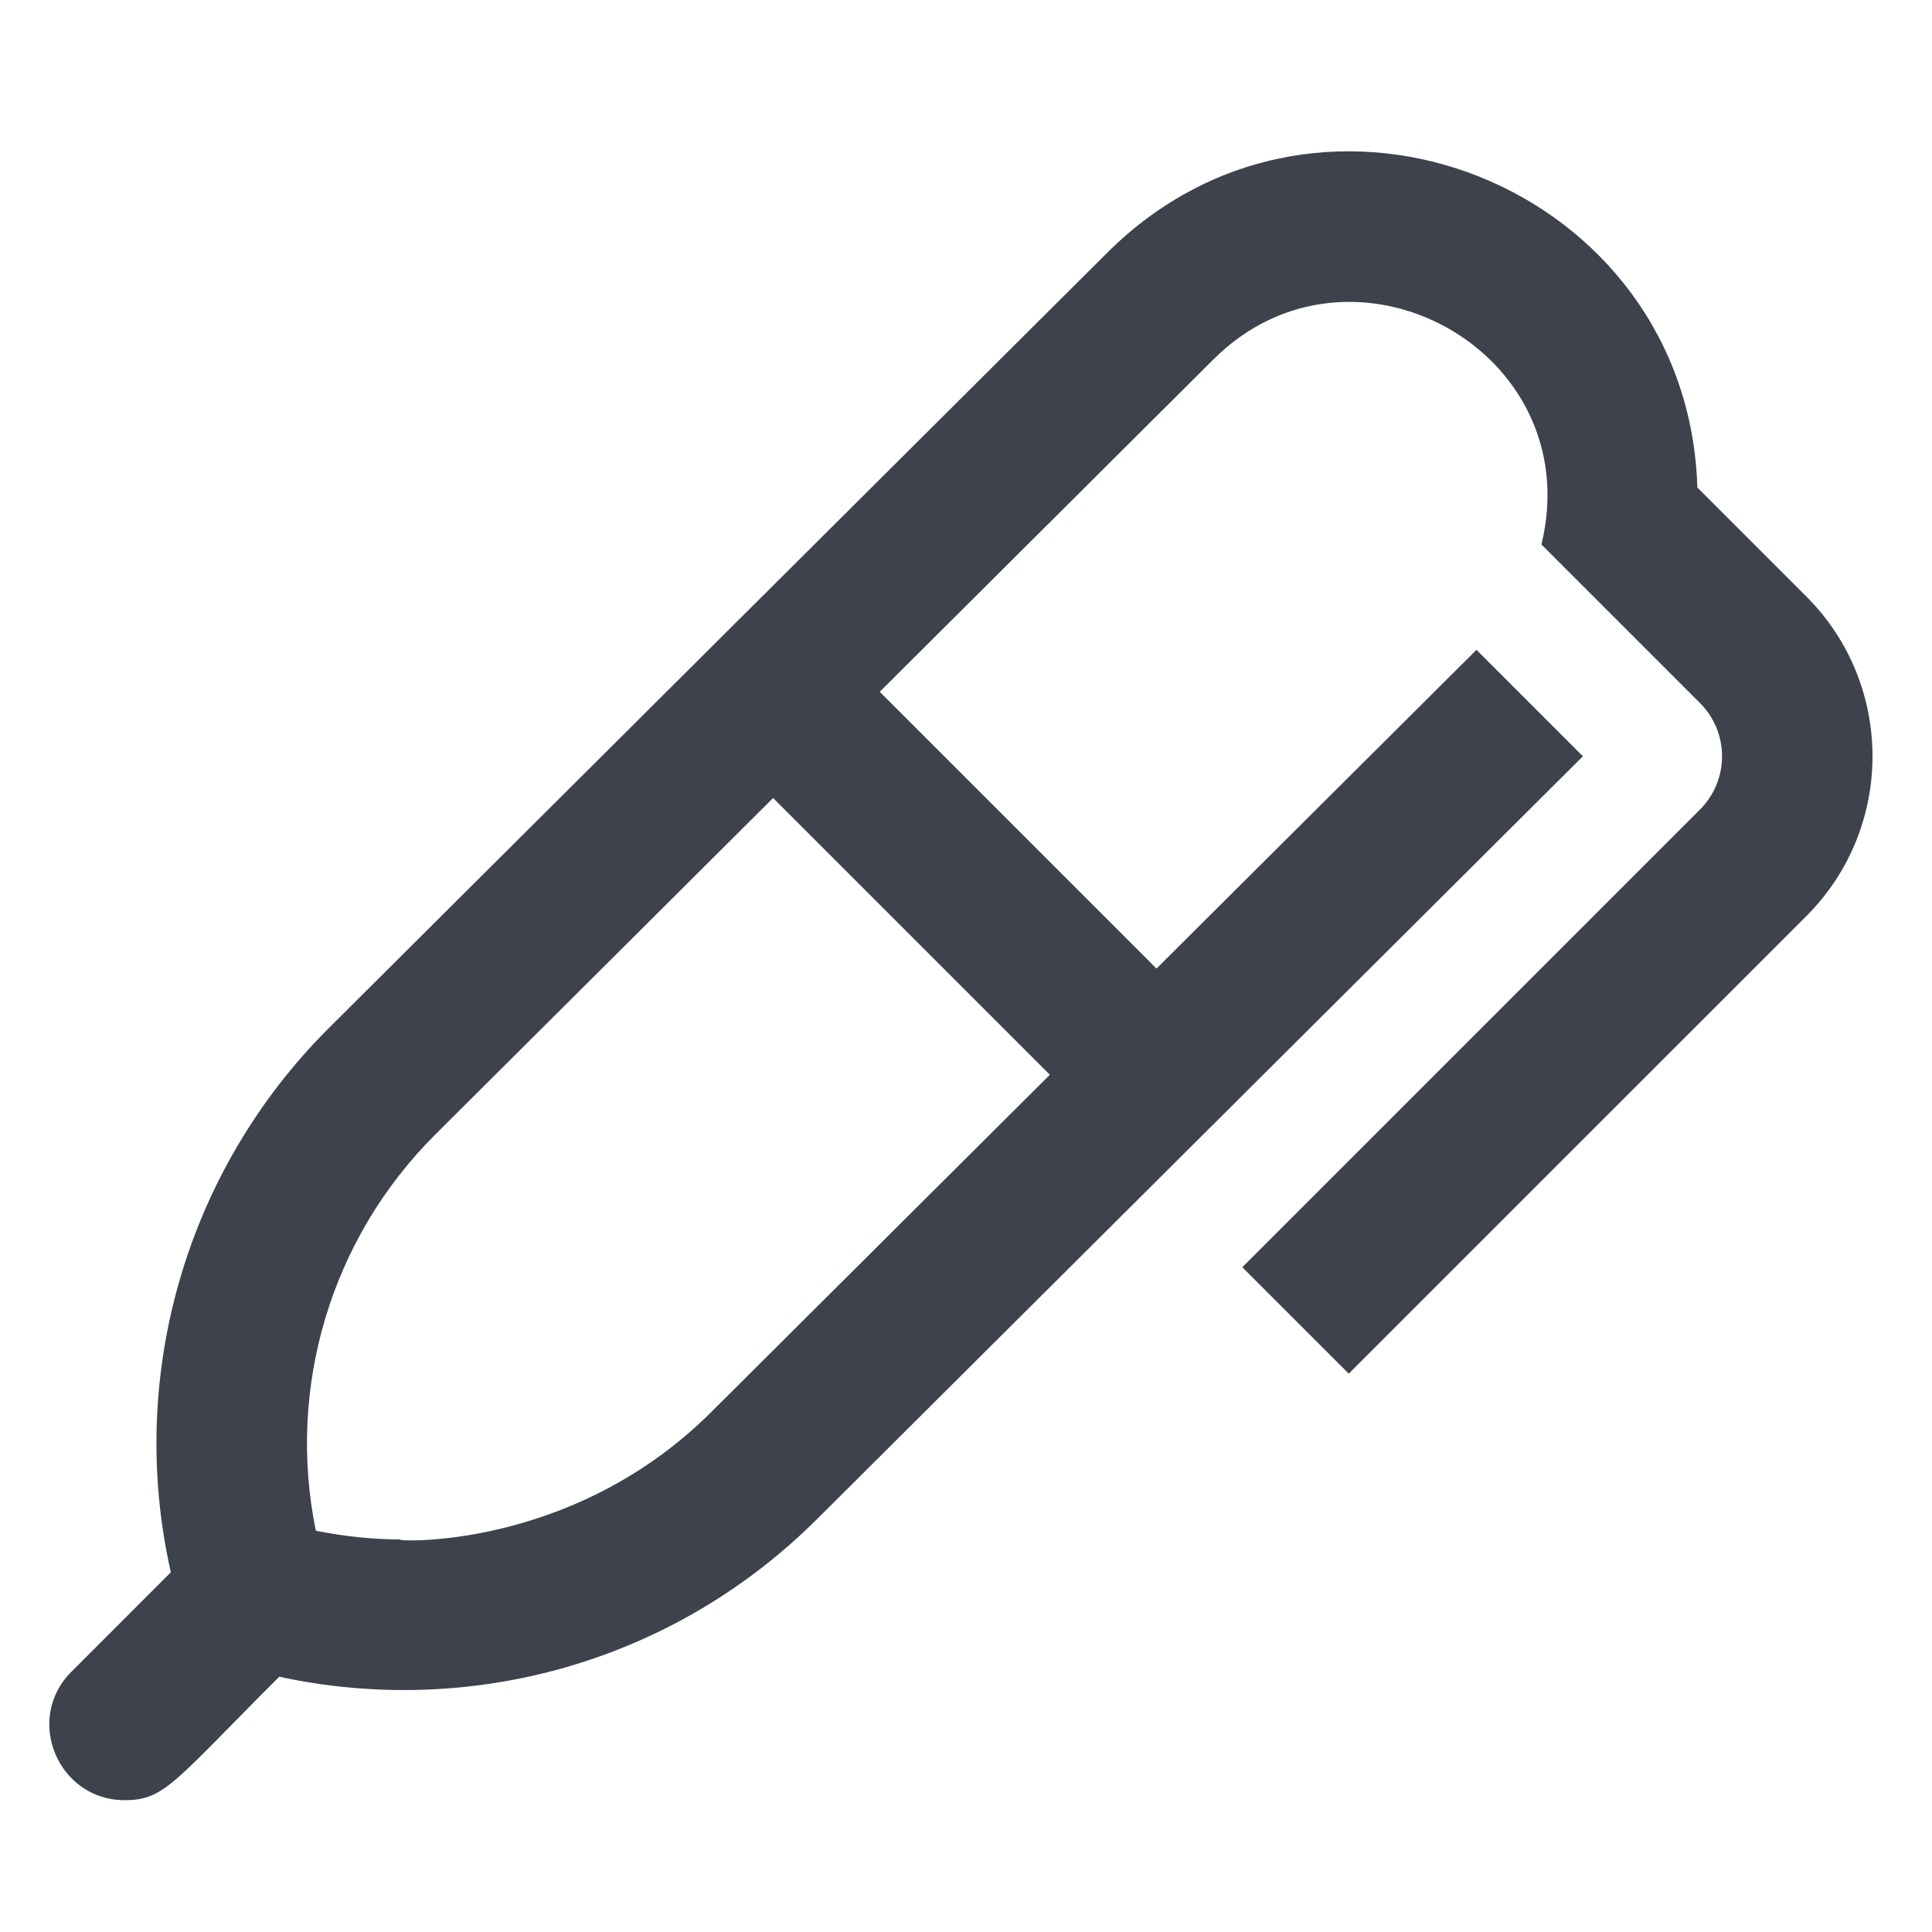
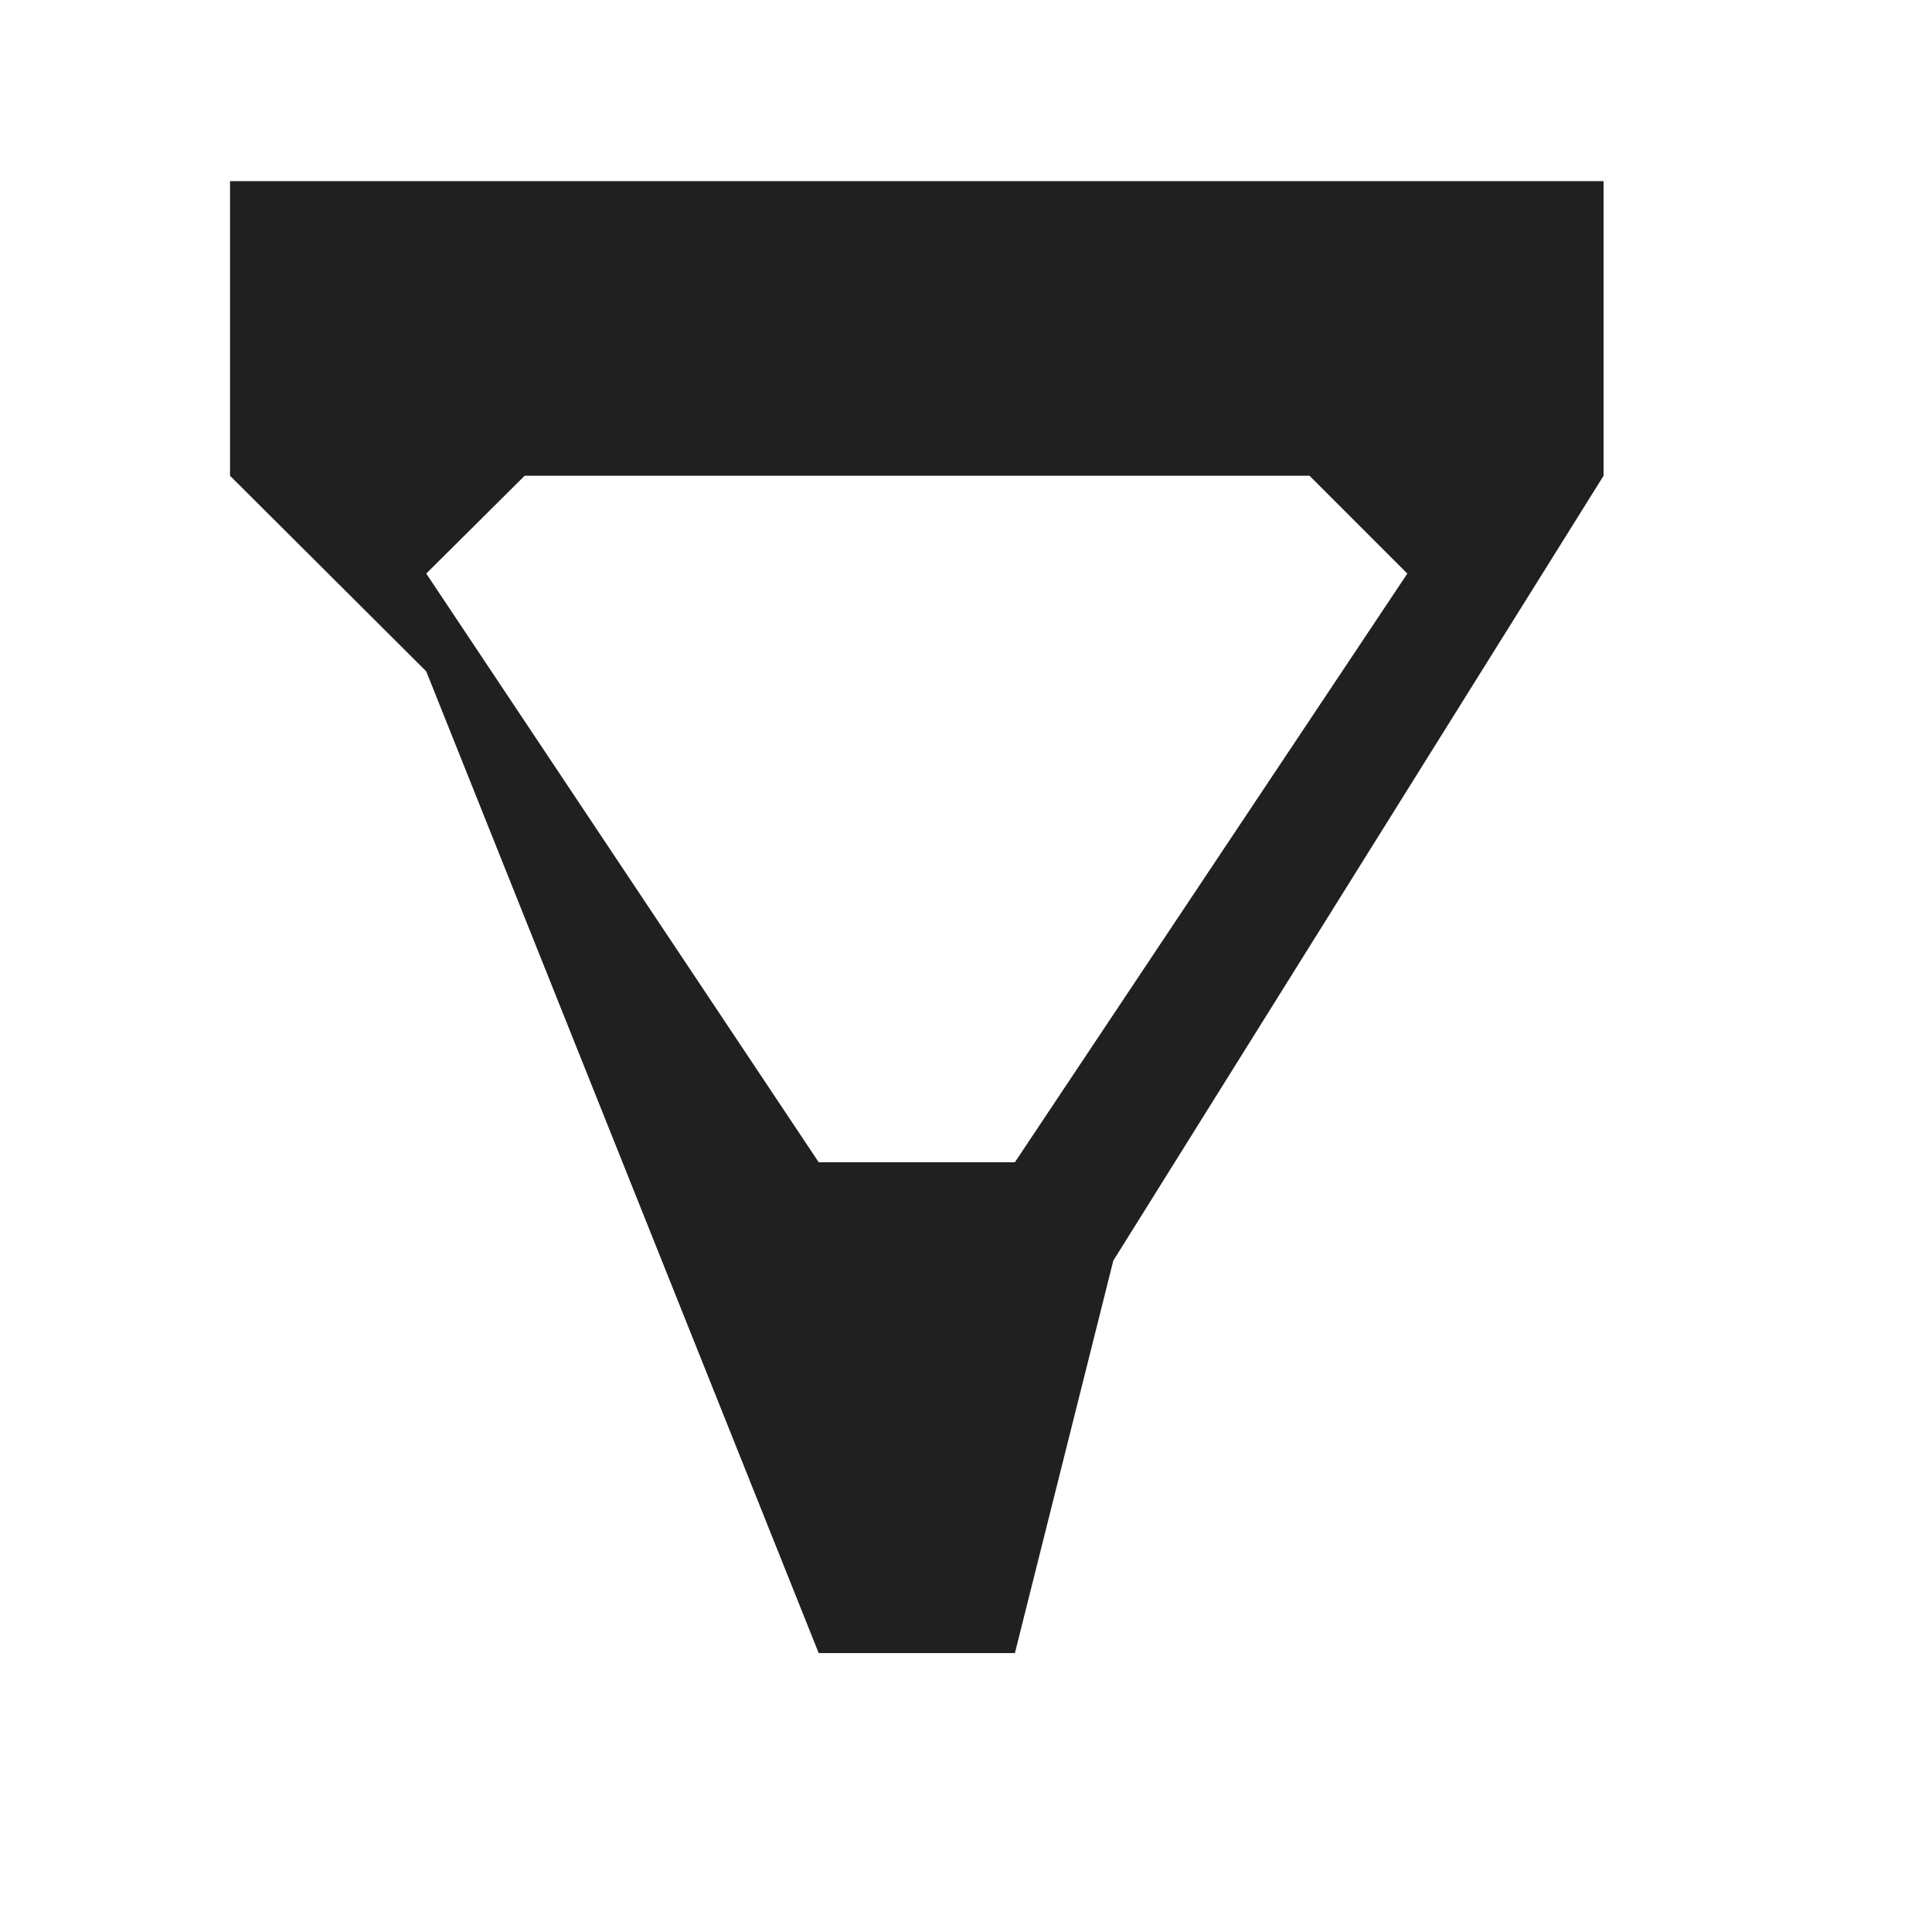
- <svg xmlns="http://www.w3.org/2000/svg" t="1768897716432" class="icon" viewBox="0 0 1024 1024" version="1.1" width="200" height="200">
-   <g transform="translate(1024, 0) scale(-1, 1)">
-     <path d="M986.144 886.048l-52.688-52.704a310.752 310.752 0 0 0-83.552-288.256L437.36 134.176C323.312 20.096 129.088 98.832 124.368 258.4l-57.84 57.84c-46.656 46.656-46.656 122.56 0 169.232l242.608 242.592 56.416-56.4L122.944 429.056a39.936 39.936 0 0 1 0-56.4l84.064-84.064c-24.96-102.528 100.624-171.36 173.984-97.968l176.736 176.048-146.688 146.688-169.6-168.928-25.632 25.632-1.264 1.264-29.52 29.52L590.432 804.64c77.52 77.536 185.376 105.712 285.568 84.064 56.368 56.352 60.72 65.424 81.952 65.424 35.216 0 53.408-42.896 28.192-68.096z m-129.536-74.752c-15.2 3.104-30.672 4.672-46.208 4.672 15.952 0-85.248 10.576-163.6-67.776L467.552 569.648l146.688-146.672 179.296 178.592a230.976 230.976 0 0 1 63.072 209.728z" fill="#3D424D" />
-   </g>
+ <svg xmlns="http://www.w3.org/2000/svg" width="32" height="32" viewBox="0 0 32 32">
+   <path d="M 7.06 9.50 L 8.69 7.88 L 21.69 7.88 L 23.31 9.50 L 16.81 19.25 L 13.56 19.25 Z     M 3.81 3.00 L 3.81 7.88 L 7.06 11.12 L 13.56 27.38 L 16.81 27.38 L 18.44 20.88 L 26.56 7.88 L 26.56 3.00 Z" fill="#202020" fill-rule="evenodd" />
</svg>
